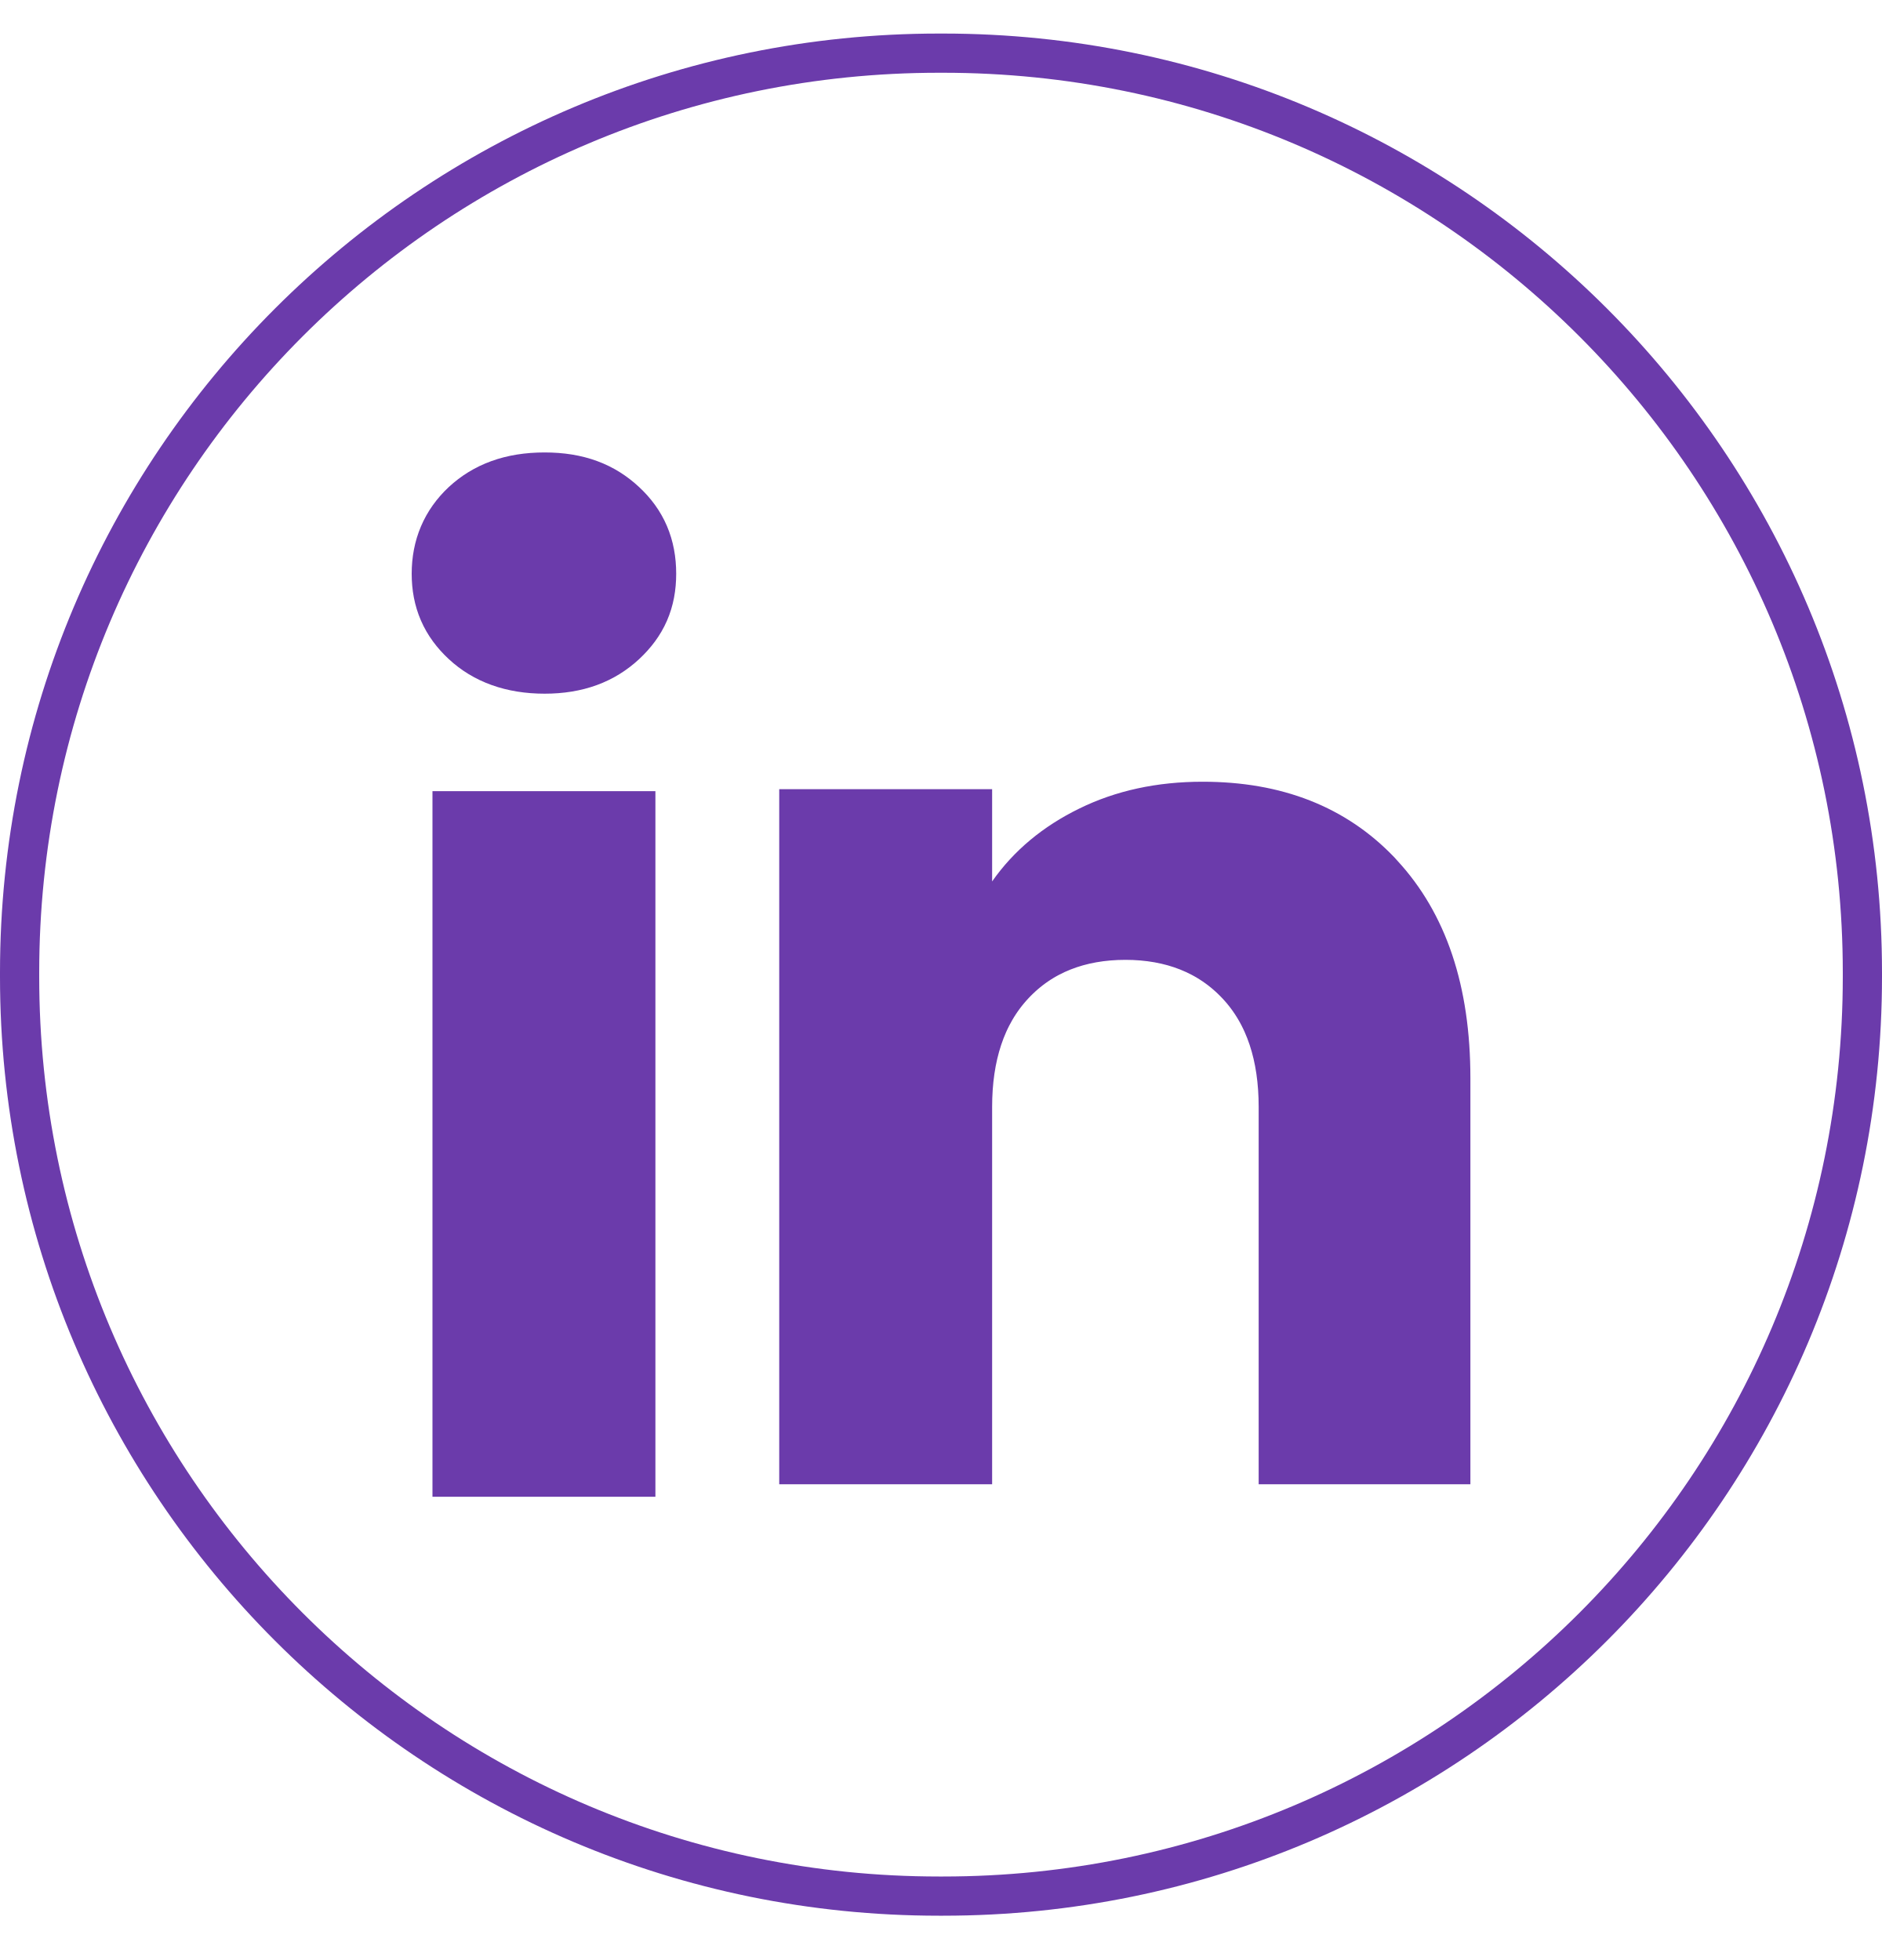
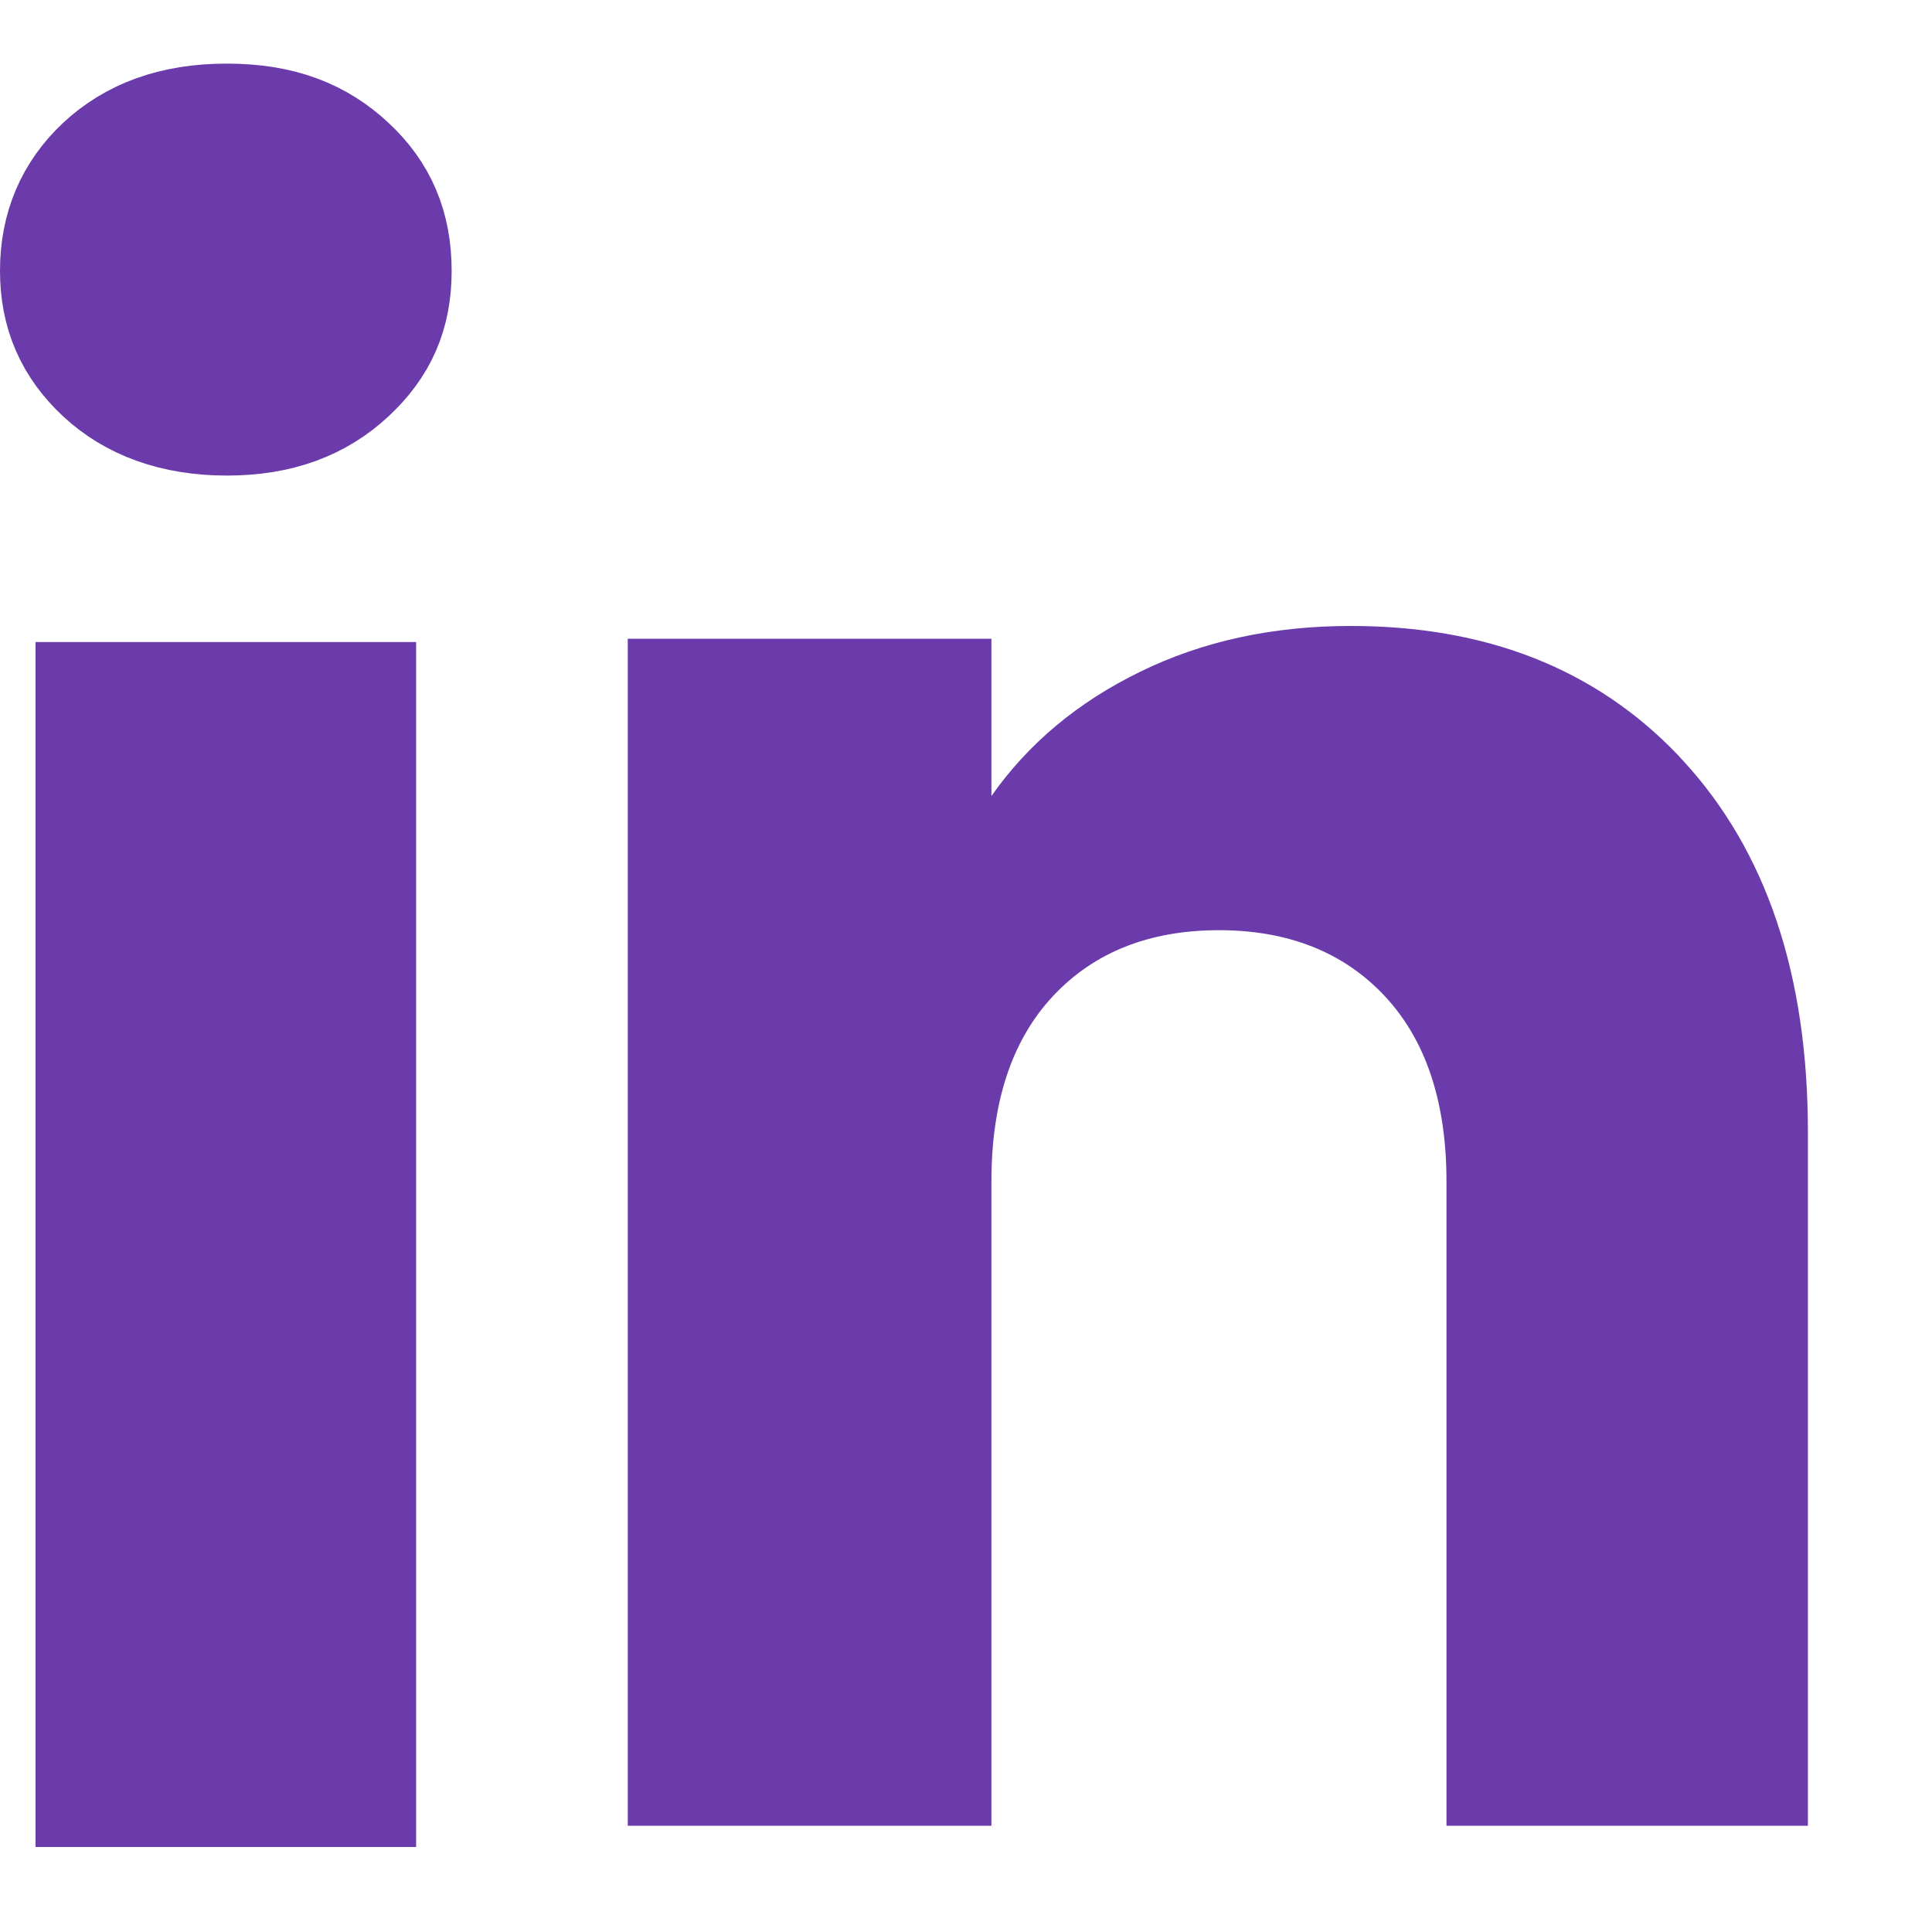
- <svg xmlns="http://www.w3.org/2000/svg" width="24" height="25" viewBox="0 0 24 25" fill="none">
-   <path d="M11.973 0.678H12.027C18.502 0.678 23.75 5.928 23.75 12.404V12.459C23.75 18.935 18.502 24.185 12.027 24.185H11.973C5.498 24.185 0.25 18.935 0.25 12.459V12.404C0.25 5.928 5.498 0.678 11.973 0.678Z" stroke="#6B3BAB" stroke-width="0.5" />
-   <path d="M7.809 6.578L7.81 6.579C8.02 6.774 8.123 7.009 8.123 7.318C8.123 7.621 8.024 7.841 7.81 8.041C7.598 8.238 7.324 8.348 6.945 8.348C6.561 8.348 6.272 8.235 6.064 8.041C5.85 7.843 5.75 7.613 5.75 7.318C5.75 7.019 5.855 6.774 6.064 6.578C6.274 6.384 6.552 6.271 6.945 6.271C7.333 6.271 7.598 6.381 7.809 6.578ZM7.858 10.591V18.591H6.015V10.591H7.858Z" fill="#6B3BAB" stroke="#6B3BAB" />
-   <path d="M15.336 10.471C16.232 10.471 16.909 10.749 17.416 11.277L17.454 11.319C17.967 11.876 18.251 12.665 18.251 13.753V18.432H16.551V14.118C16.551 13.439 16.374 12.841 15.955 12.394C15.539 11.95 14.985 11.743 14.352 11.743C13.719 11.743 13.164 11.948 12.748 12.394C12.33 12.841 12.152 13.439 12.152 14.118V18.432H10.437V10.566H12.152V11.242V12.825L13.062 11.529C13.284 11.212 13.587 10.956 13.984 10.762C14.373 10.571 14.82 10.471 15.336 10.471Z" fill="#6B3BAB" stroke="#6B3BAB" />
+ <svg xmlns="http://www.w3.org/2000/svg" width="13" height="13" viewBox="0 0 13 13" fill="none">
+   <path d="M2.272 1.191L2.273 1.192C2.452 1.358 2.539 1.556 2.539 1.822C2.539 2.081 2.456 2.266 2.272 2.437C2.092 2.604 1.857 2.7 1.527 2.7C1.192 2.7 0.944 2.601 0.767 2.437C0.585 2.268 0.5 2.073 0.5 1.822C0.5 1.565 0.589 1.358 0.767 1.191C0.945 1.026 1.184 0.928 1.527 0.928C1.866 0.928 2.092 1.023 2.272 1.191ZM2.3 4.82V11.928H0.739V4.82H2.3Z" fill="#6B3BAB" stroke="#6B3BAB" />
+   <path d="M9.089 4.712C9.884 4.712 10.48 4.958 10.926 5.423L10.96 5.46C11.411 5.95 11.665 6.648 11.665 7.619V11.785H10.233V7.948C10.233 7.328 10.07 6.776 9.683 6.361C9.297 5.949 8.784 5.759 8.202 5.759C7.62 5.759 7.107 5.948 6.72 6.361C6.333 6.776 6.171 7.328 6.171 7.948V11.785H4.724V4.798H6.171V5.357V6.94L7.08 5.644C7.275 5.366 7.541 5.14 7.892 4.969C8.235 4.801 8.63 4.712 9.089 4.712Z" fill="#6B3BAB" stroke="#6B3BAB" />
</svg>
